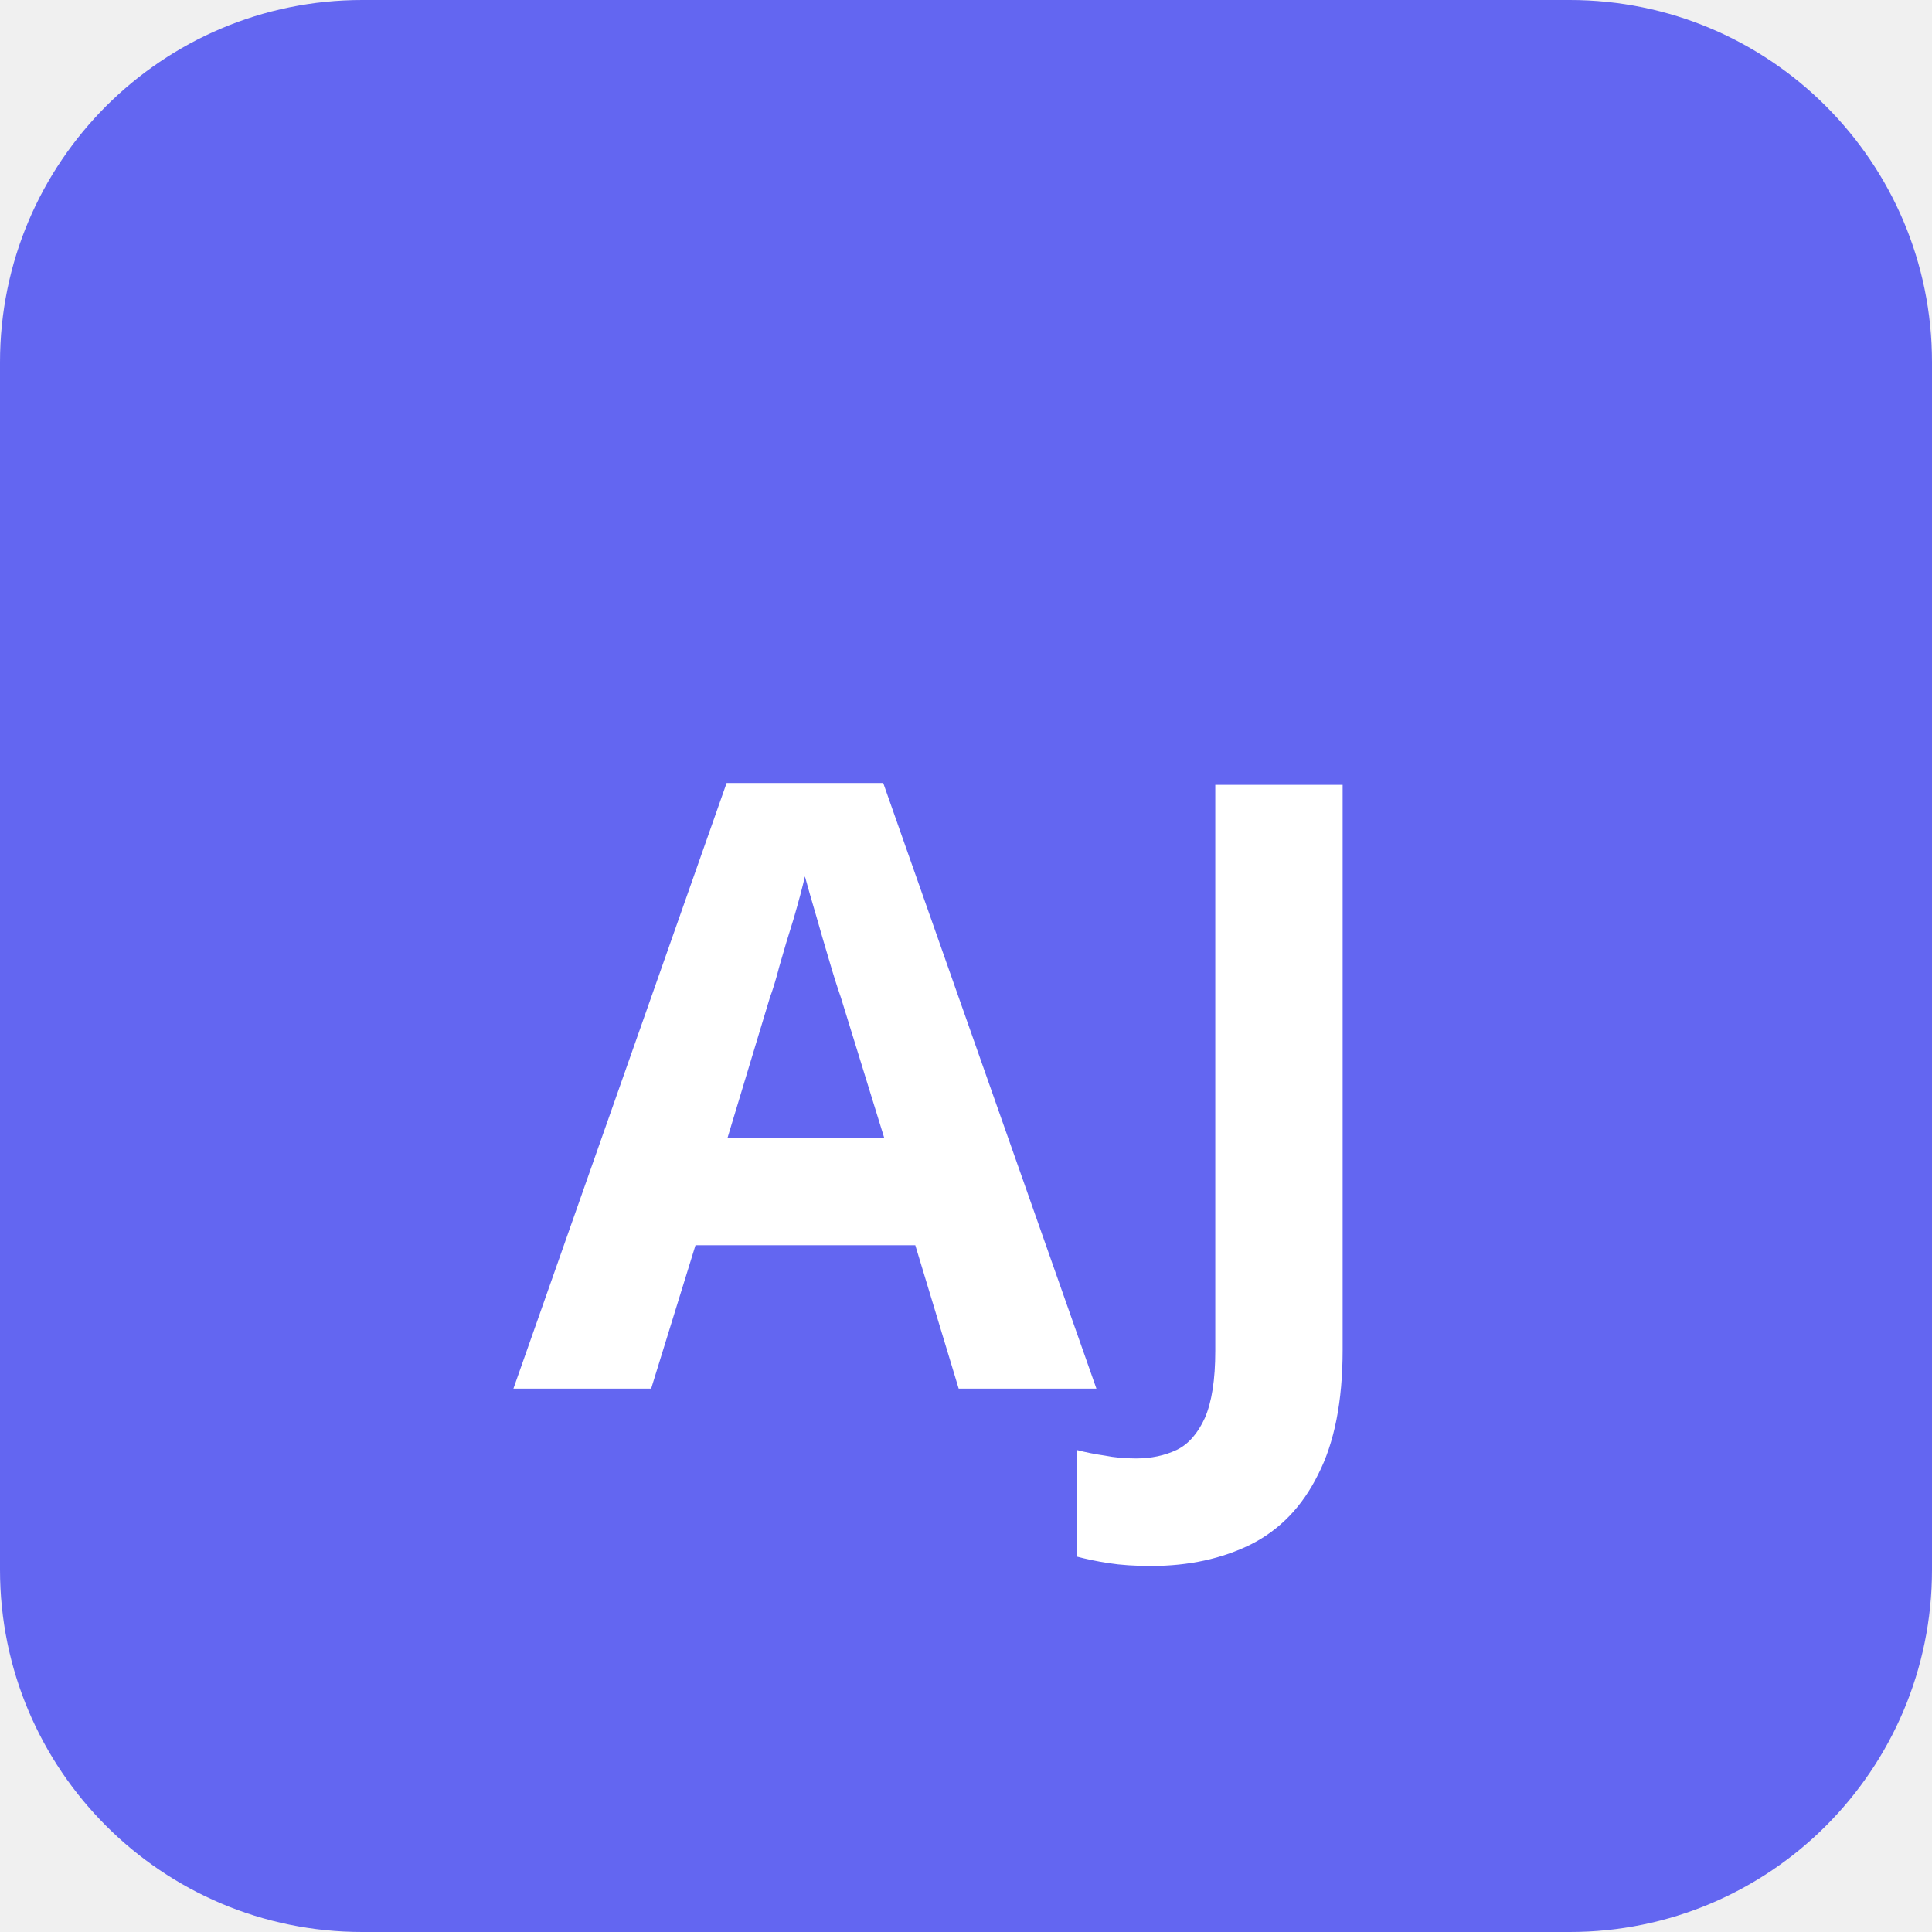
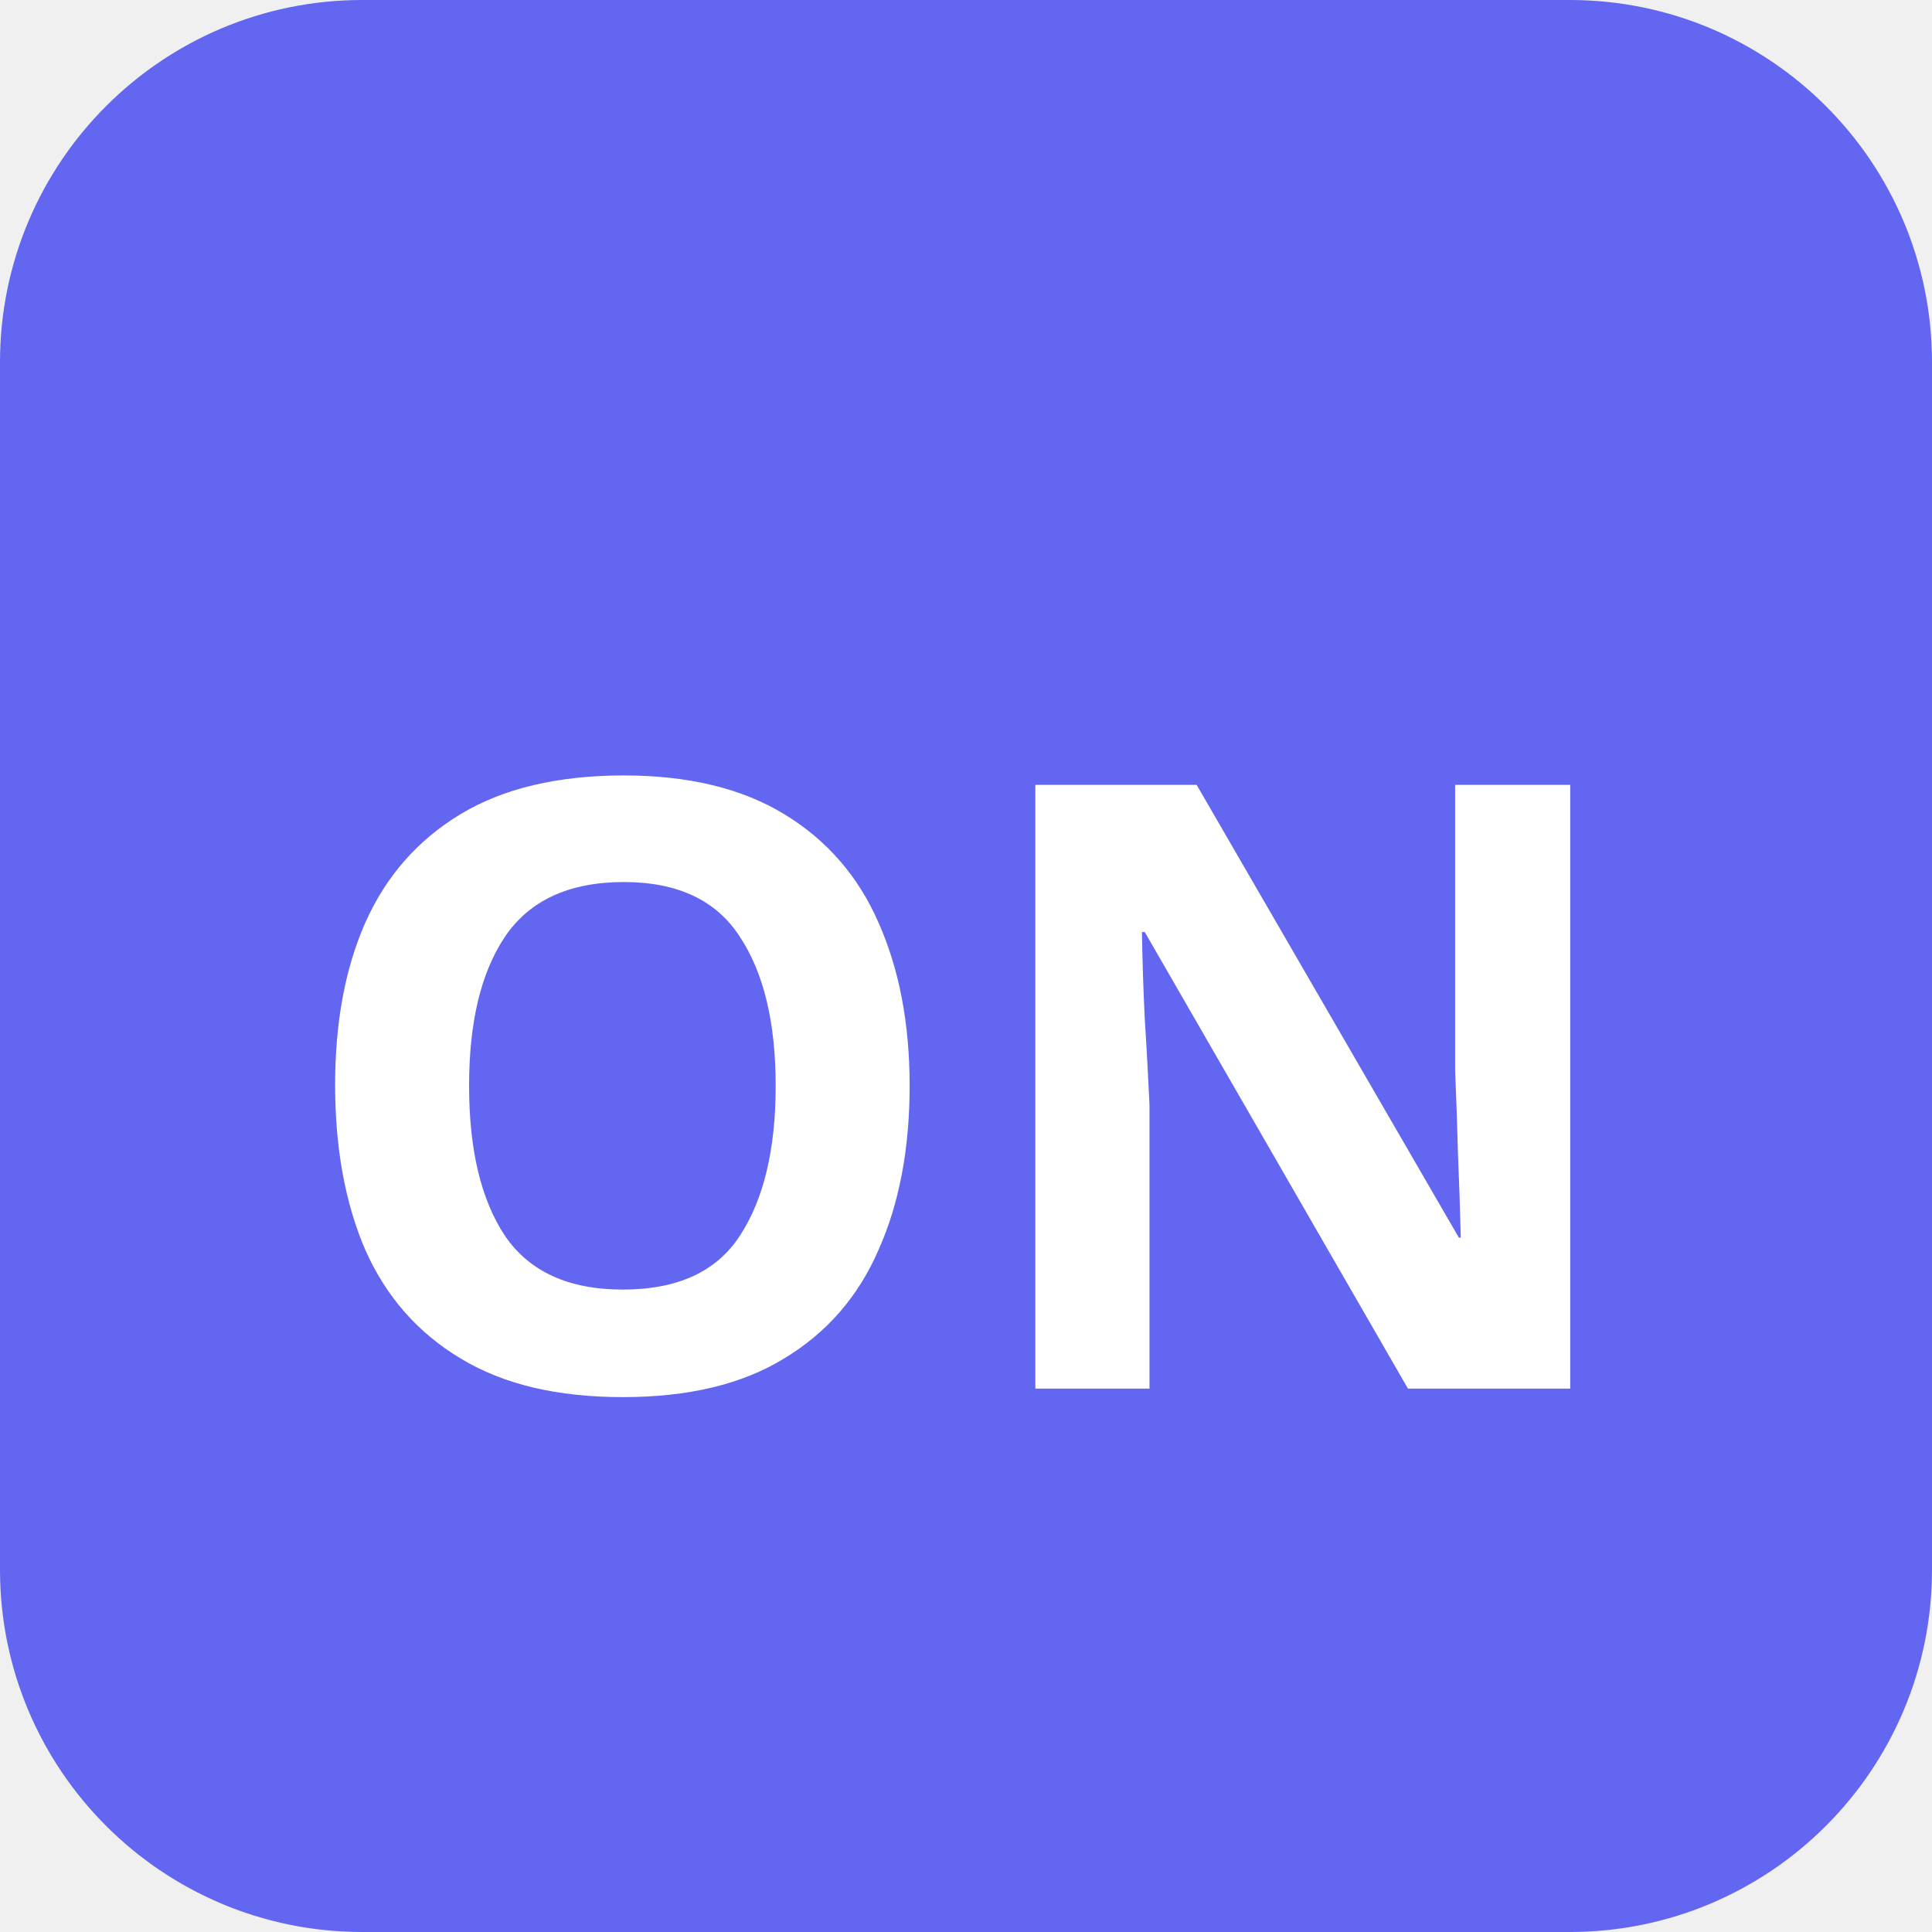
<svg xmlns="http://www.w3.org/2000/svg" width="32" height="32" viewBox="0 0 32 32">
  <rect width="32" height="32" rx="6" fill="#6366f1" />
-   <text x="16" y="23" text-anchor="middle" fill="white" font-family="sans-serif" font-size="14" font-weight="bold">AJ</text>
+   <text x="16" y="23" text-anchor="middle" fill="white" font-family="sans-serif" font-size="14" font-weight="bold">ON</text>
</svg>
